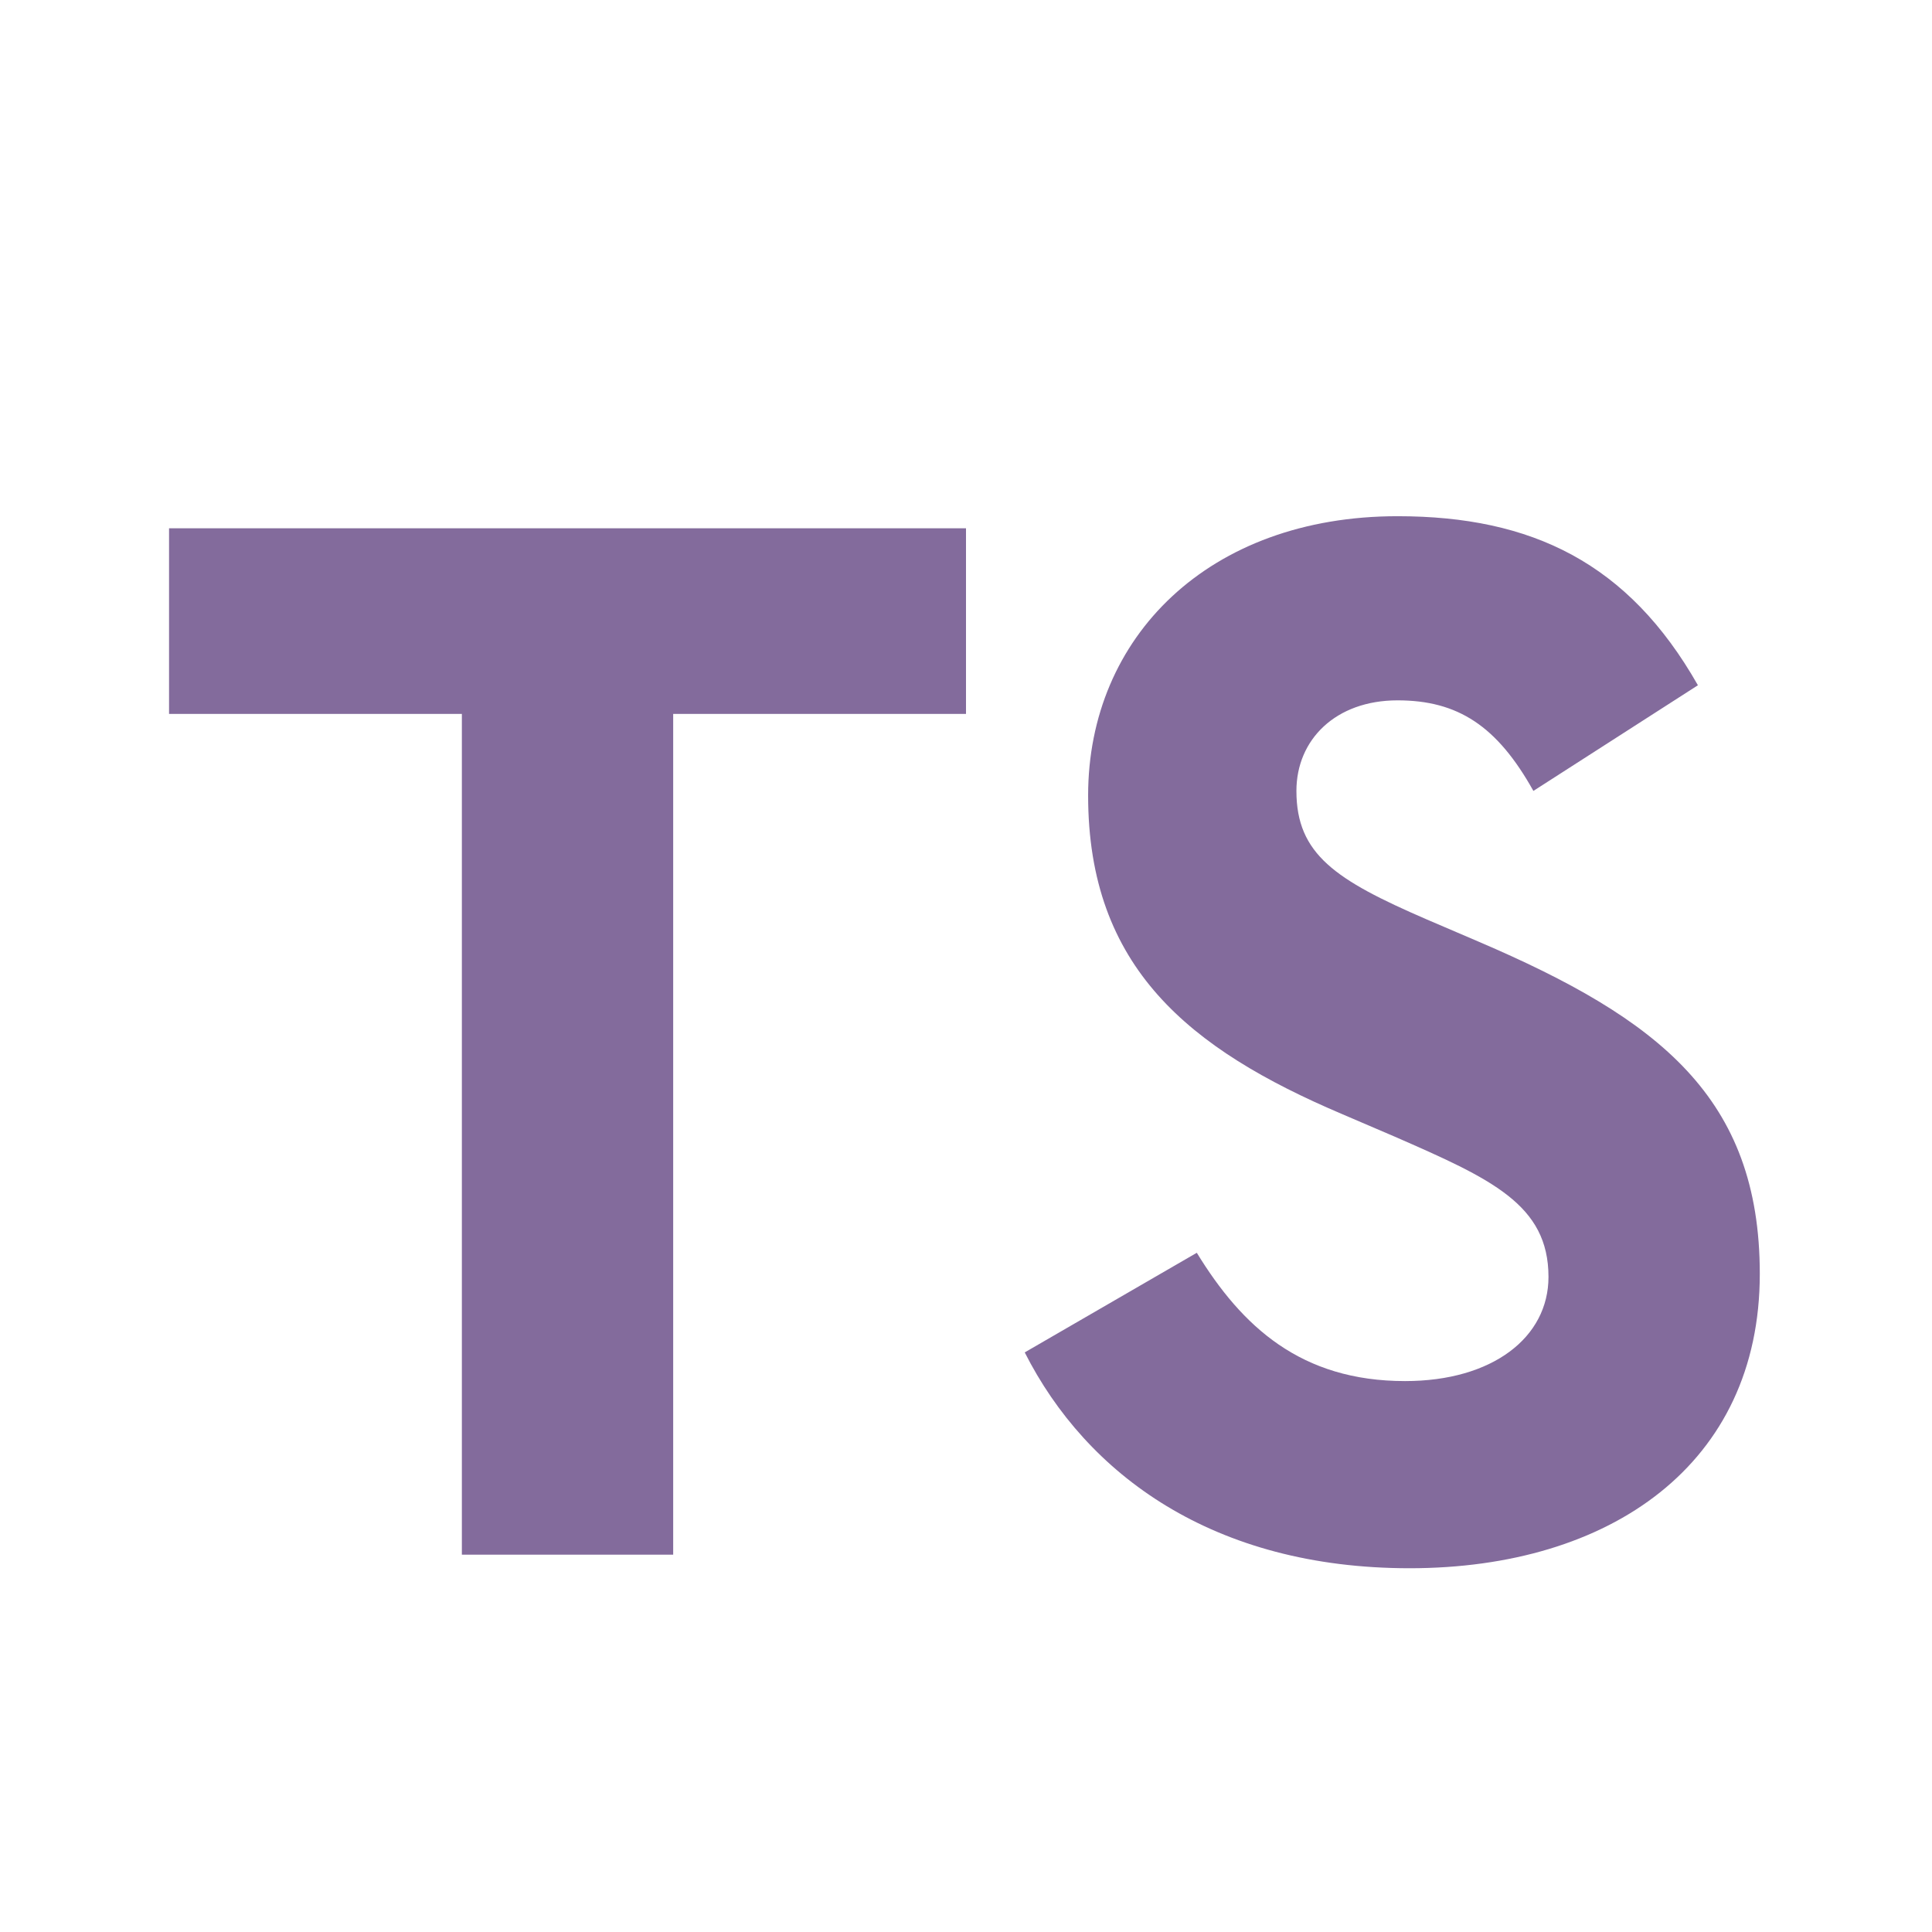
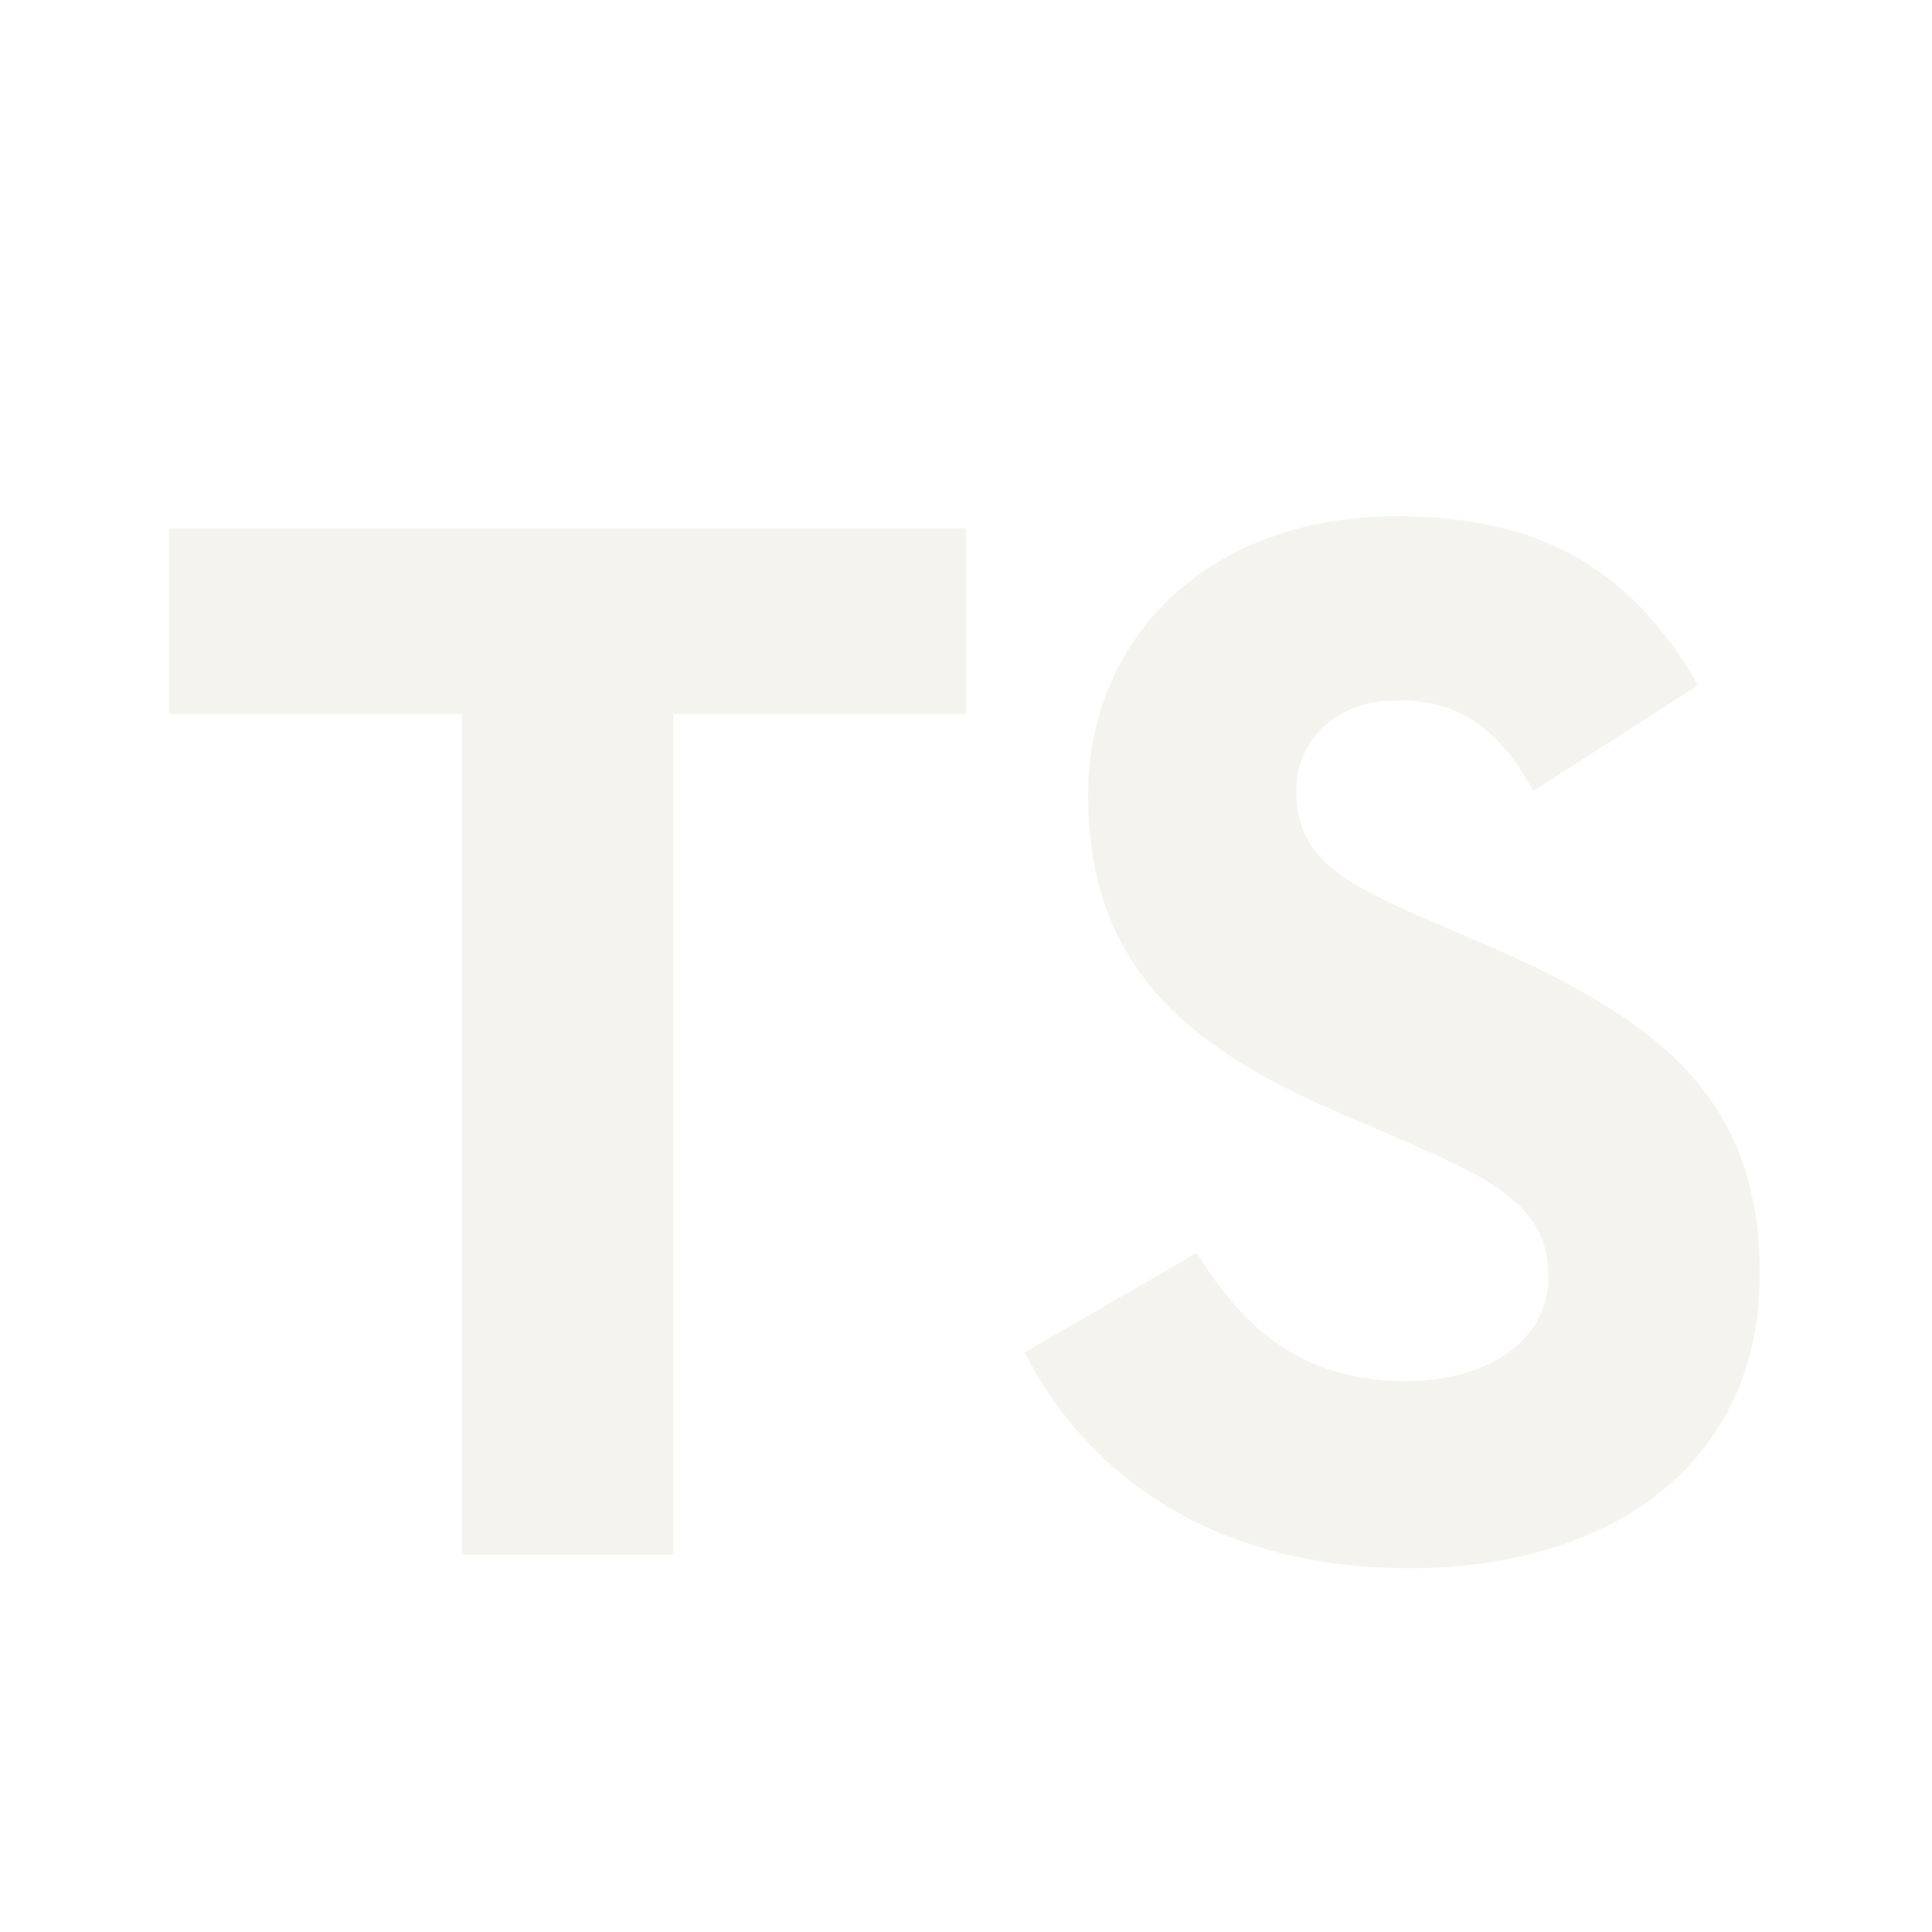
<svg xmlns="http://www.w3.org/2000/svg" width="128" height="128" viewBox="0 0 128 128" fill="none">
-   <path d="M30.6 103V47.3H11.2V35H64V47.3H44.6V103H30.6ZM93.391 103.9C80.391 103.9 71.991 97.7 67.891 89.6L79.291 83C82.291 87.9 86.191 91.5 93.091 91.5C98.891 91.5 102.591 88.6 102.591 84.6C102.591 79.8 98.791 78.1 92.391 75.3L88.891 73.8C78.791 69.5 72.091 64.1 72.091 52.7C72.091 42.2 80.091 34.2 92.591 34.2C101.491 34.2 107.891 37.3 112.491 45.4L101.591 52.4C99.191 48.1 96.591 46.4 92.591 46.4C88.491 46.4 85.891 49 85.891 52.4C85.891 56.6 88.491 58.3 94.491 60.9L97.991 62.4C109.891 67.5 116.591 72.7 116.591 84.4C116.591 97 106.691 103.9 93.391 103.9Z" fill="#836B9C" />
+   <path d="M30.6 103V47.3H11.2V35H64V47.3H44.6V103H30.6ZM93.391 103.9C80.391 103.9 71.991 97.7 67.891 89.6L79.291 83C82.291 87.9 86.191 91.5 93.091 91.5C98.891 91.5 102.591 88.6 102.591 84.6C102.591 79.8 98.791 78.1 92.391 75.3L88.891 73.8C78.791 69.5 72.091 64.1 72.091 52.7C72.091 42.2 80.091 34.2 92.591 34.2C101.491 34.2 107.891 37.3 112.491 45.4L101.591 52.4C99.191 48.1 96.591 46.4 92.591 46.4C88.491 46.4 85.891 49 85.891 52.4C85.891 56.6 88.491 58.3 94.491 60.9L97.991 62.4C109.891 67.5 116.591 72.7 116.591 84.4C116.591 97 106.691 103.9 93.391 103.9Z" fill="#F4F3EE" />
</svg>
